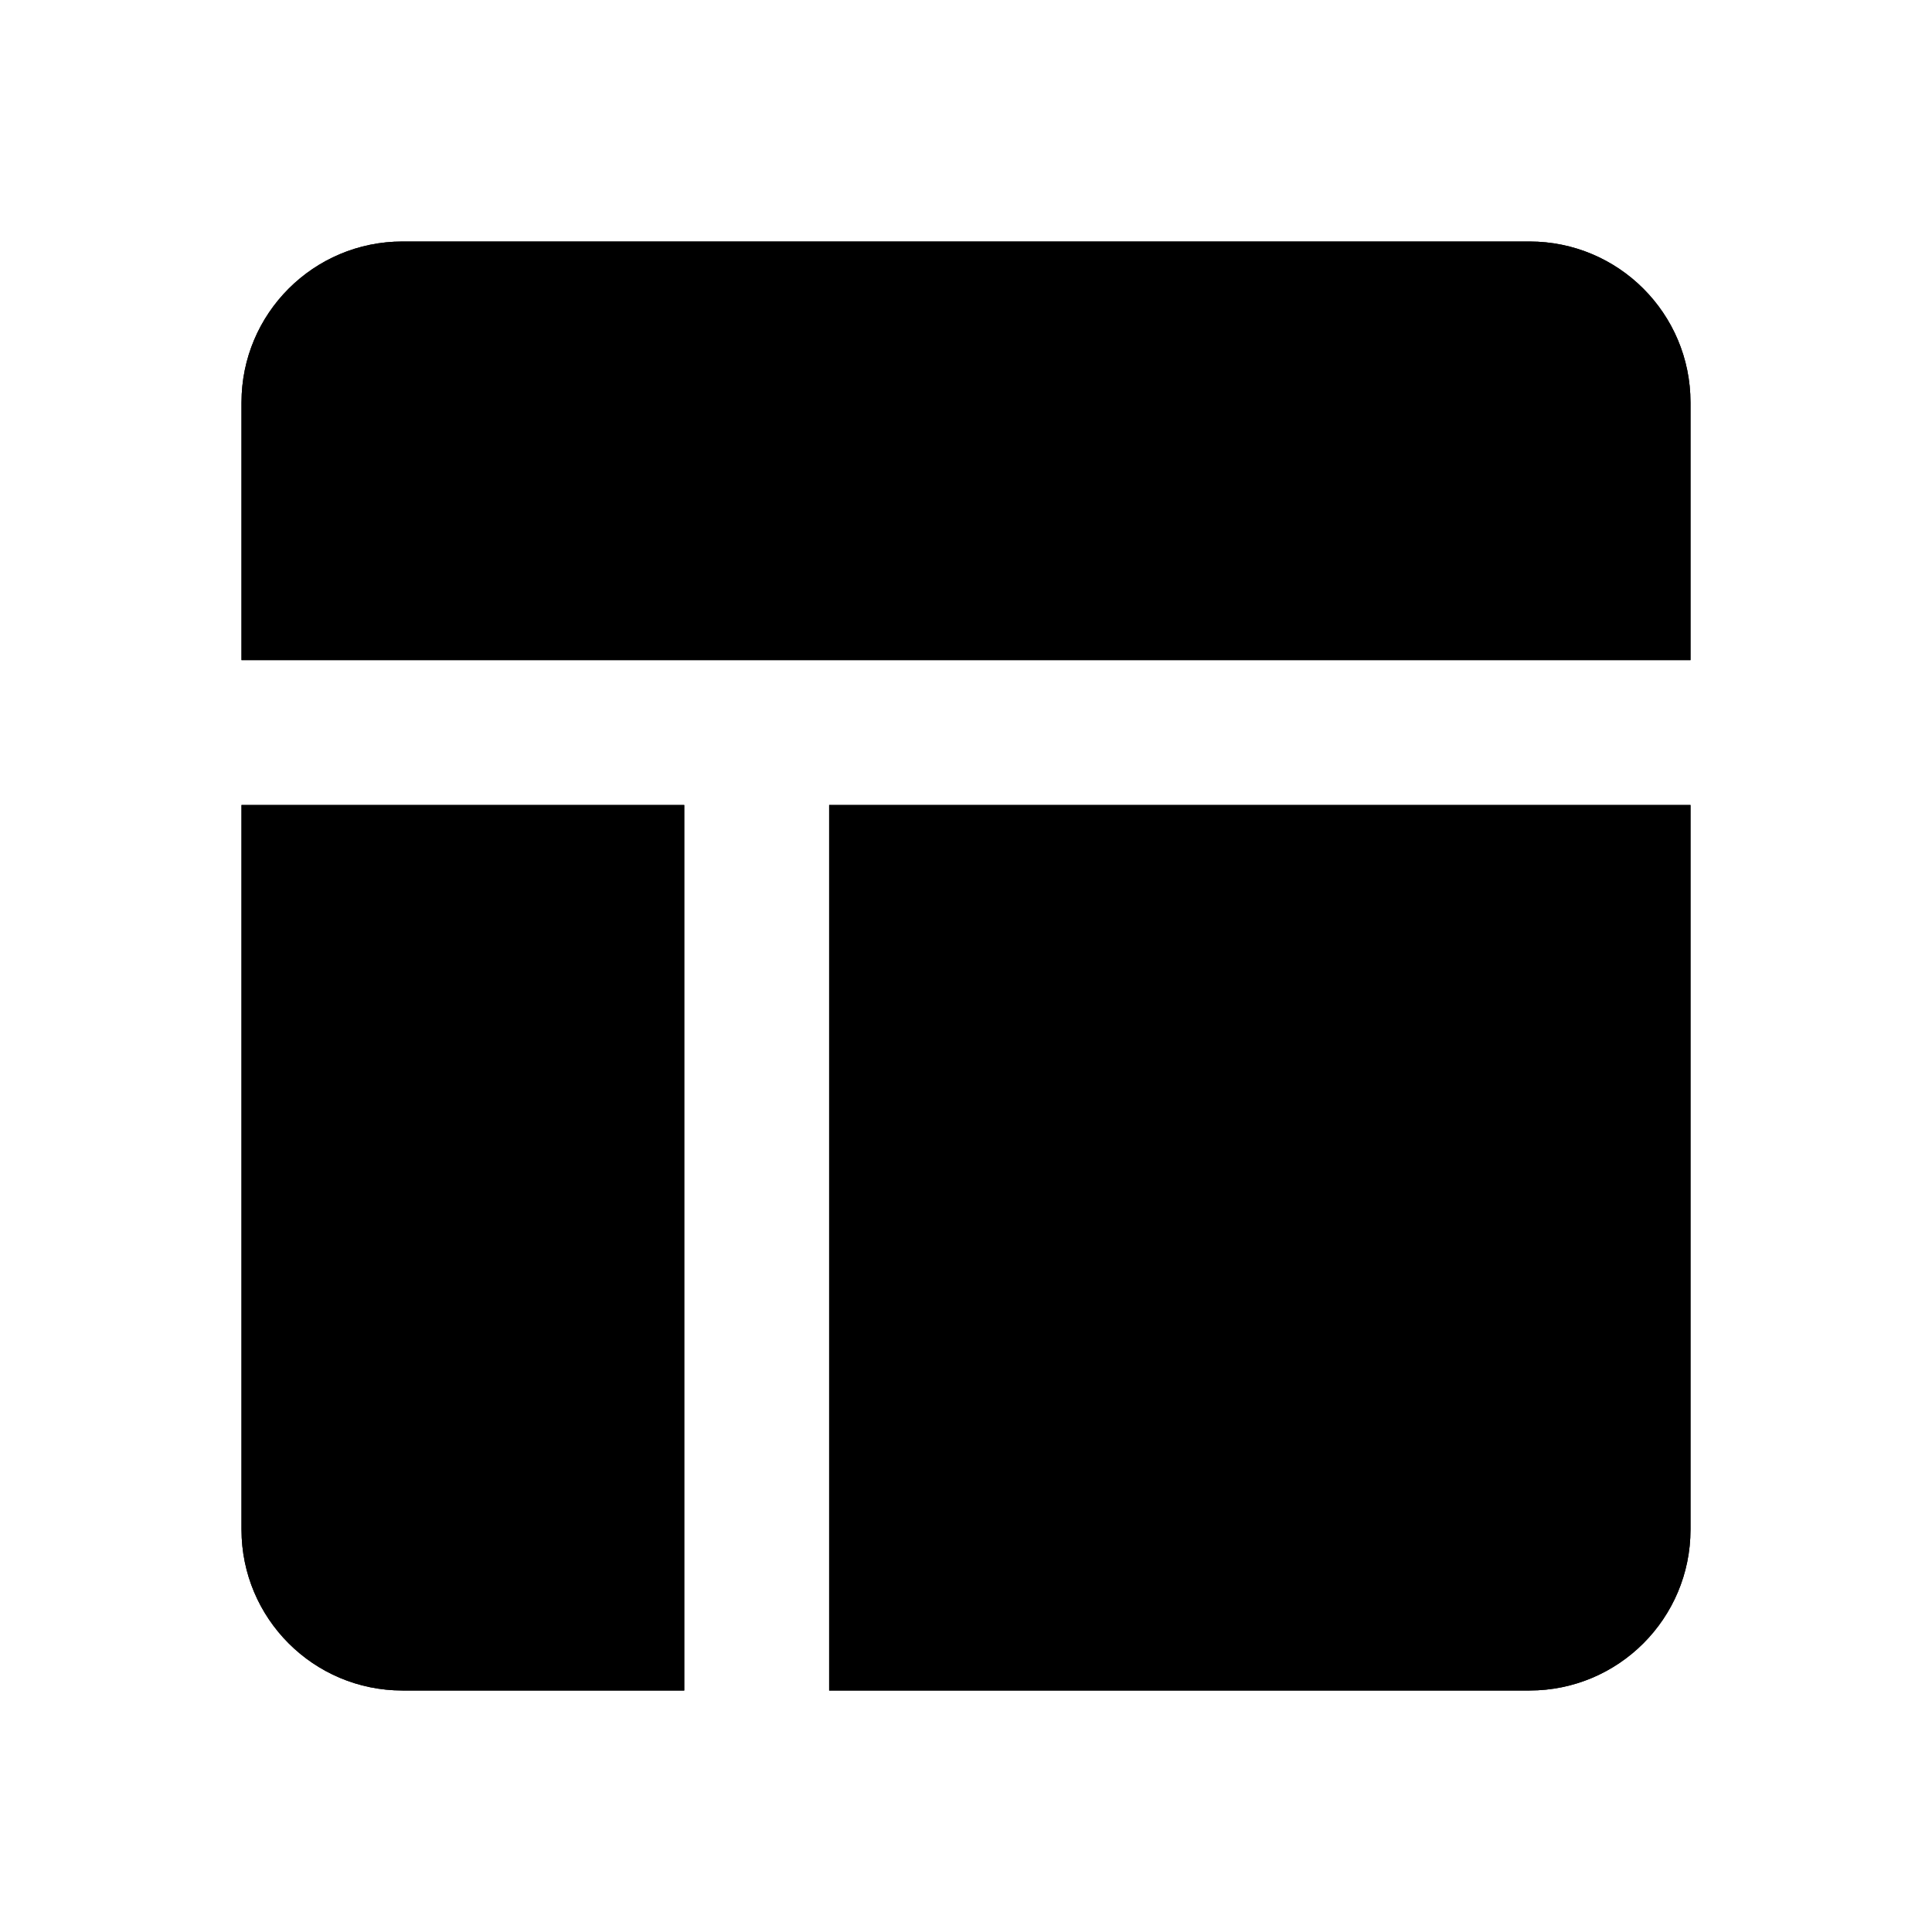
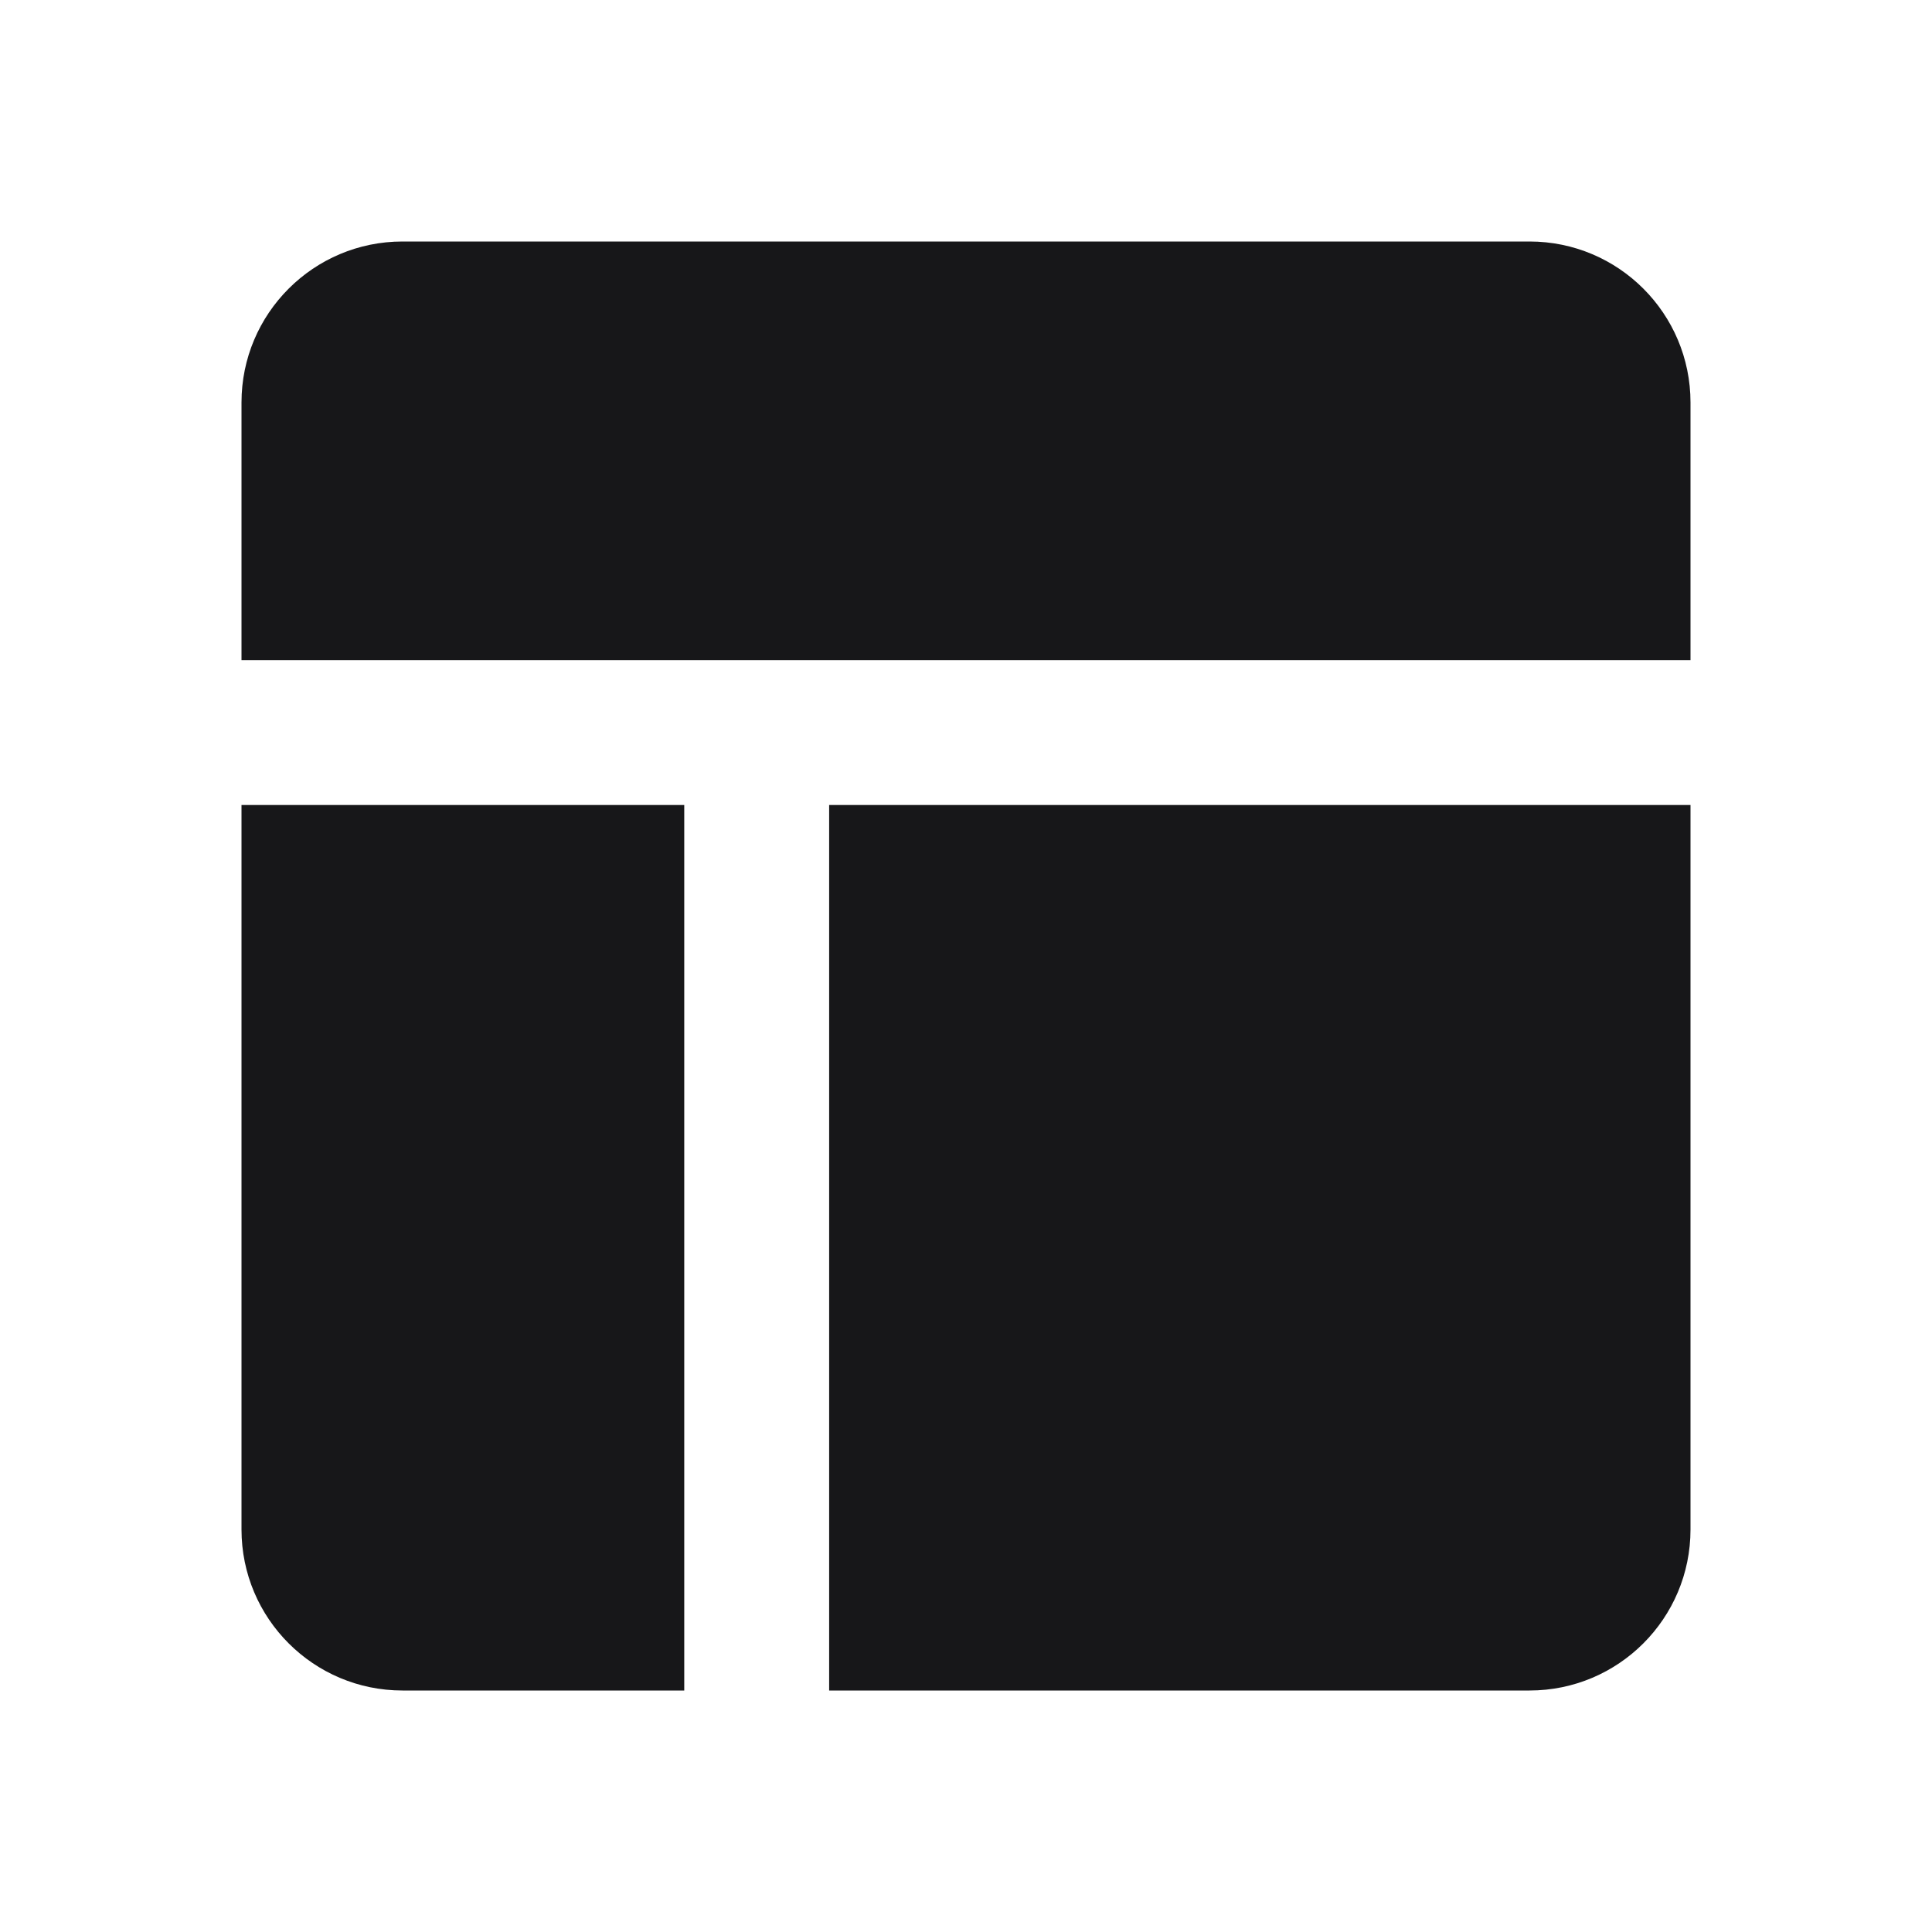
- <svg xmlns="http://www.w3.org/2000/svg" viewBox="0 0 24 24">
-   <path fill-rule="evenodd" clip-rule="evenodd" d="M3 5C3 3.895 3.895 3 5 3H19C20.105 3 21 3.895 21 5V8.2H3V5ZM3 10H8.5V21H5C3.895 21 3 20.105 3 19V10ZM21 10H10.3V21H19C20.105 21 21 20.105 21 19V10Z" />
-   <path d="M3 5C3 3.895 3.896 3 5 3H19C20.105 3 21 3.895 21 5V8.2H3V5Z" />
-   <path d="M3 10H8.5V21H5C3.896 21 3 20.105 3 19V10Z" />
-   <path d="M21 10H10.3V21H19C20.105 21 21 20.105 21 19V10Z" />
+ <svg xmlns="http://www.w3.org/2000/svg" width="24" height="24" viewBox="0 0 24 24" fill="none">
+   <path d="M3 5C3 3.895 3.896 3 5 3H19C20.105 3 21 3.895 21 5V8.2H3V5Z" fill="#171719" />
+   <path d="M3 10H8.5V21H5C3.896 21 3 20.105 3 19V10Z" fill="#171719" />
+   <path d="M21 10H10.3V21H19C20.105 21 21 20.105 21 19V10Z" fill="#171719" />
</svg>
